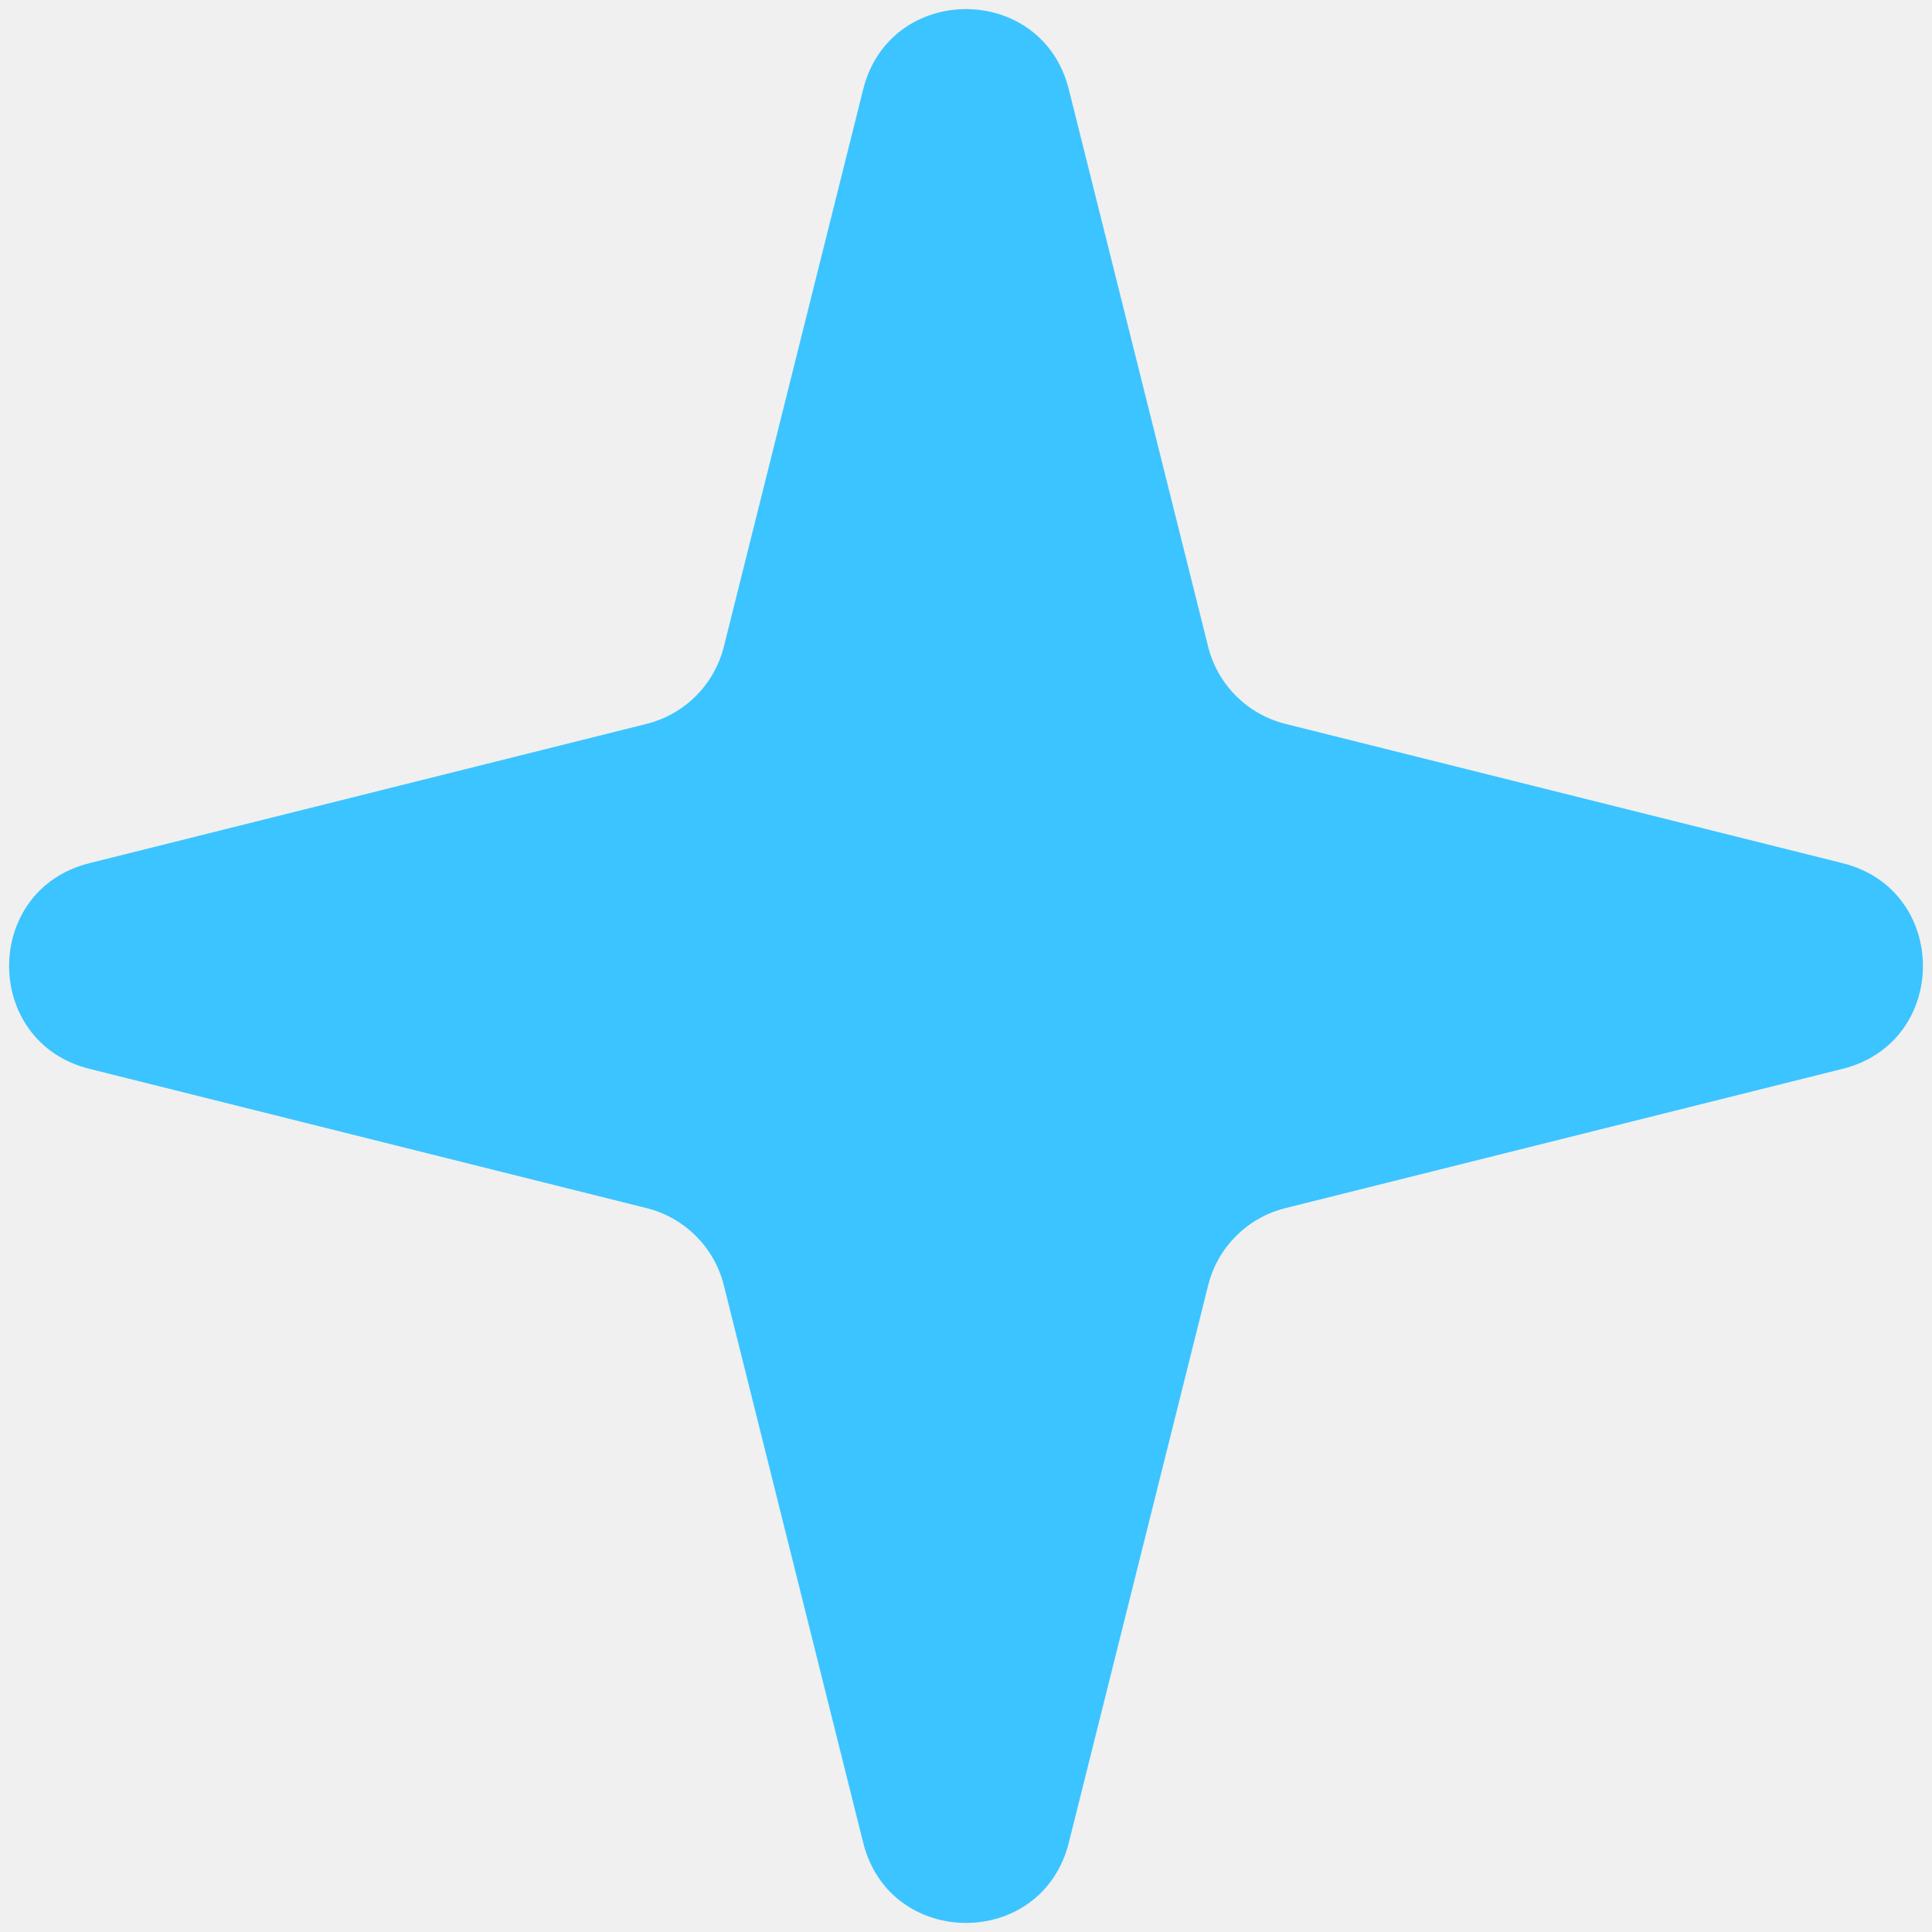
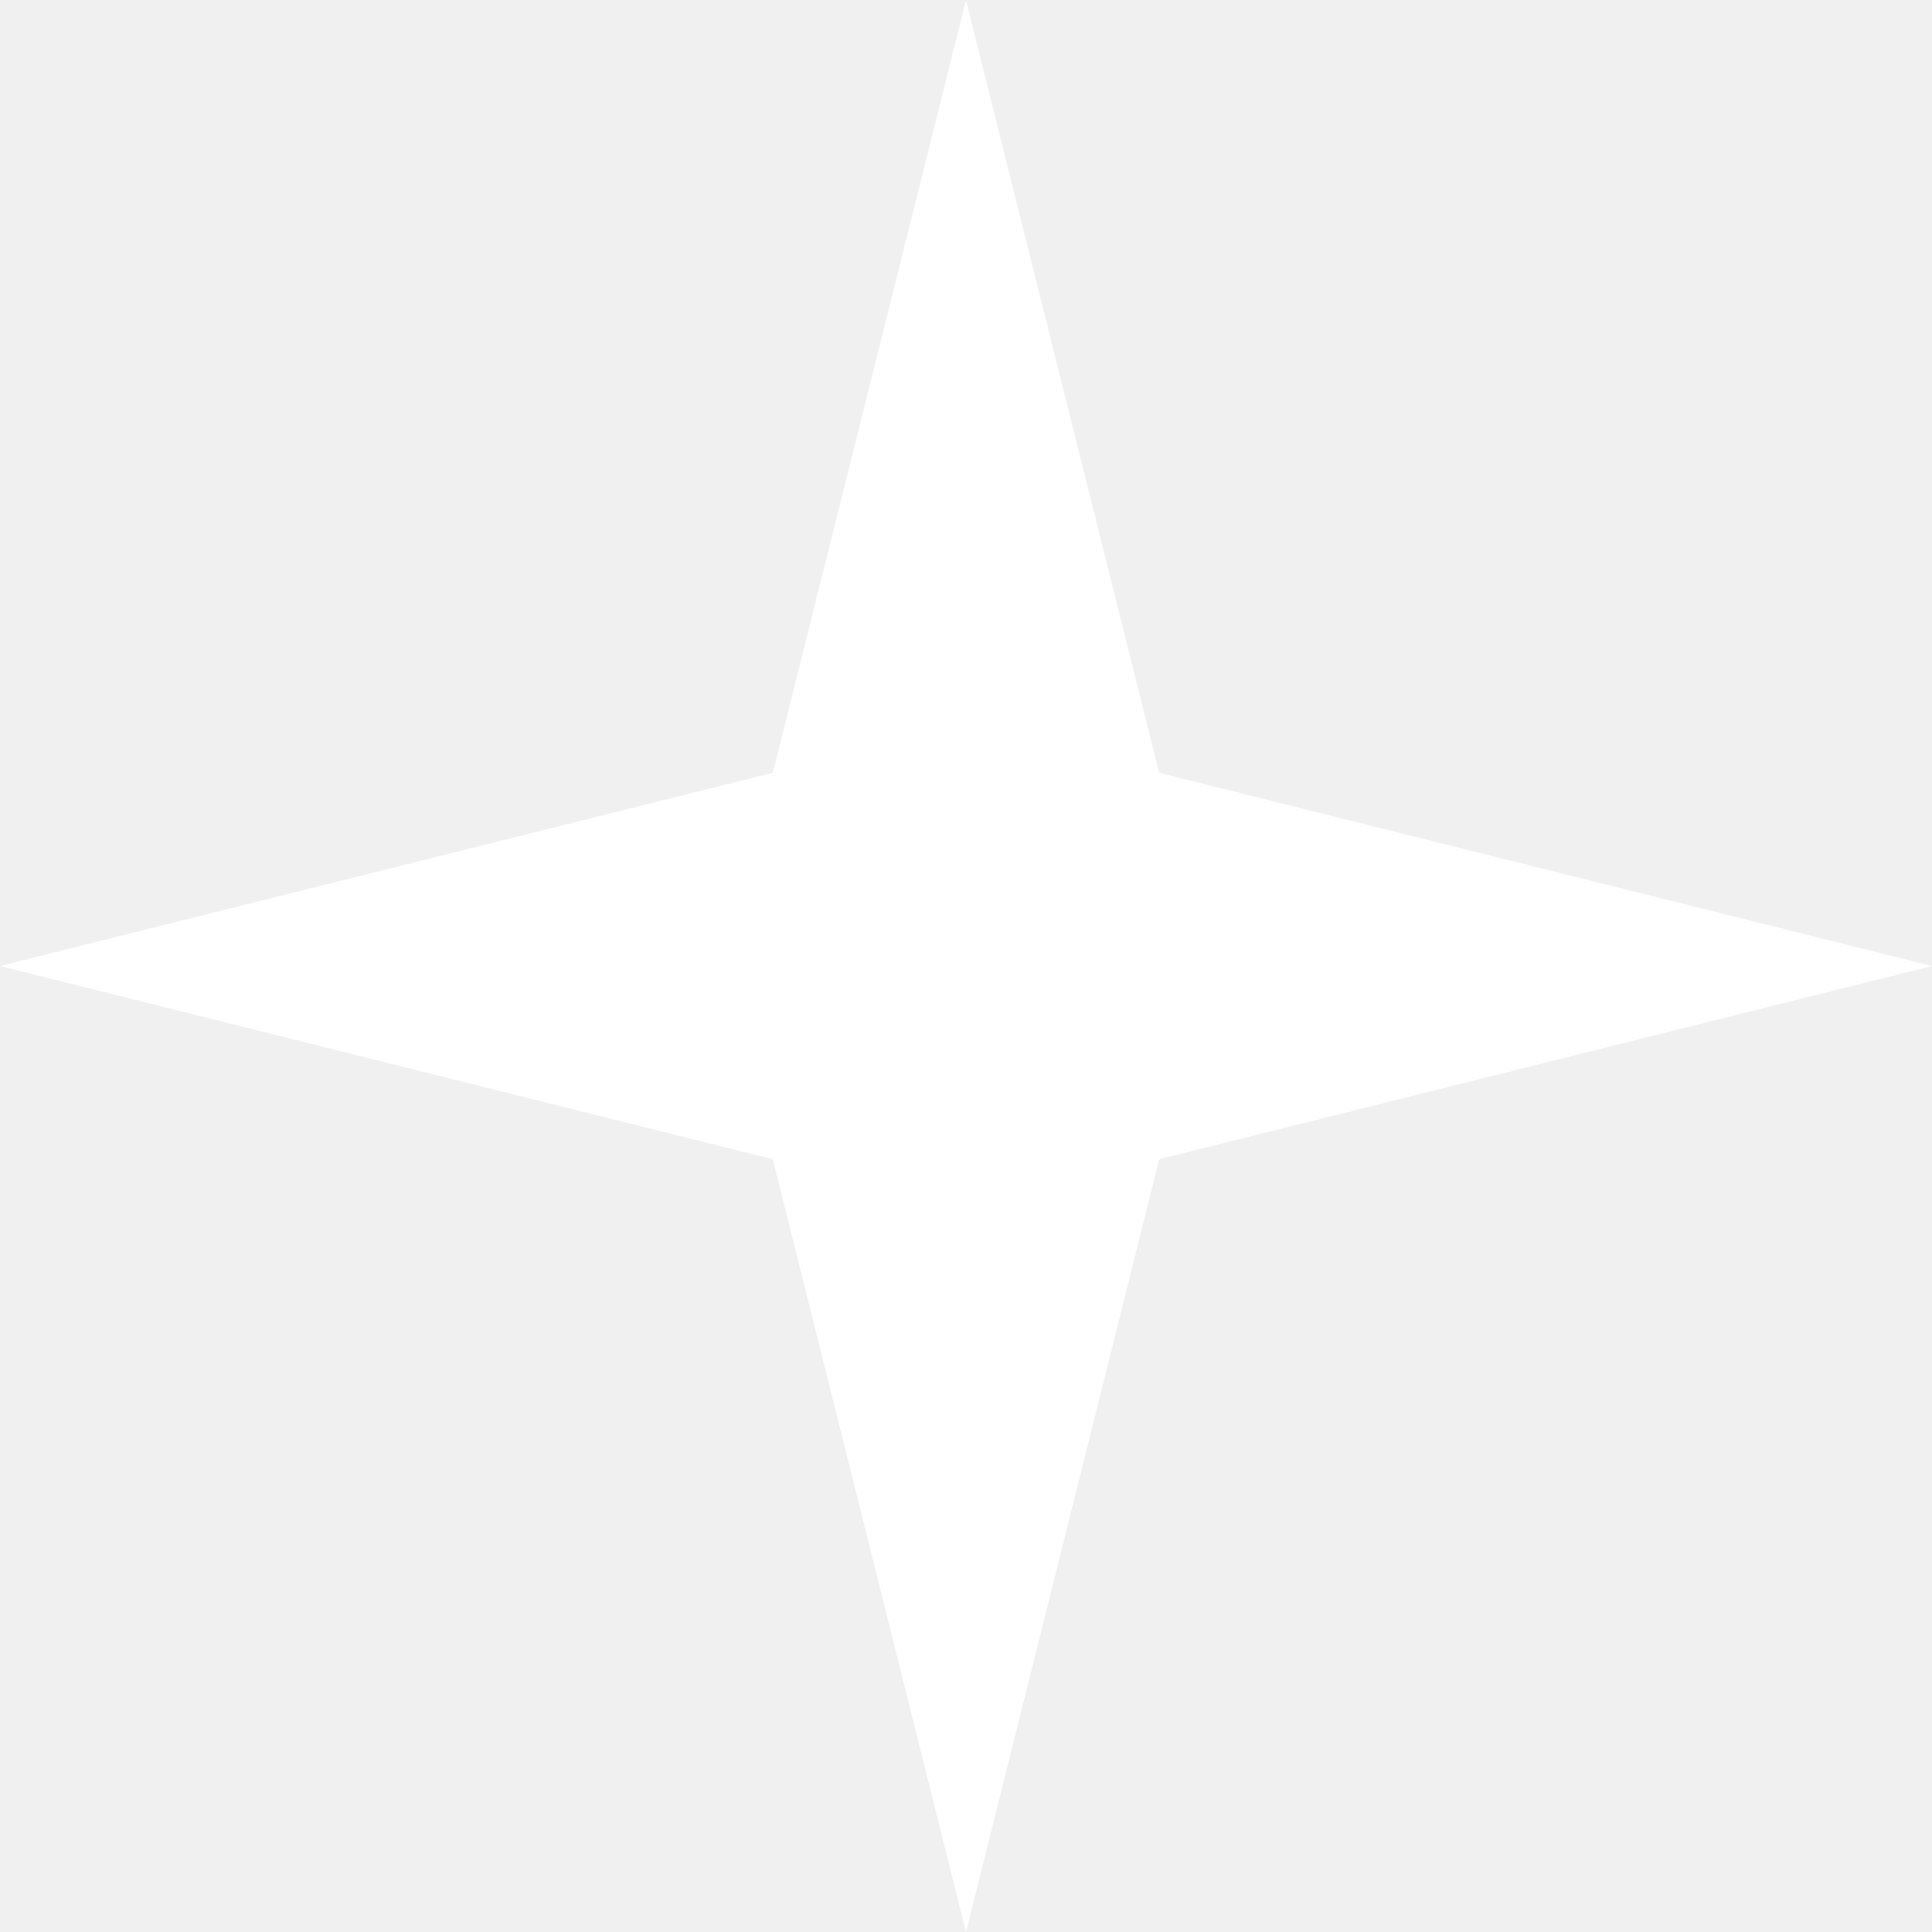
- <svg xmlns="http://www.w3.org/2000/svg" width="36" height="36" viewBox="0 0 36 36" fill="none">
-   <path d="M23.95 13.488C23.242 13.31 22.689 12.758 22.512 12.05L19.916 1.666C19.418 -0.329 16.582 -0.329 16.084 1.666L13.488 12.05C13.31 12.758 12.758 13.31 12.05 13.488L1.666 16.084C-0.329 16.582 -0.329 19.418 1.666 19.916L12.05 22.512C12.758 22.689 13.31 23.242 13.488 23.95L16.084 34.334C16.582 36.33 19.418 36.33 19.916 34.334L22.512 23.95C22.689 23.242 23.242 22.689 23.95 22.512L34.334 19.916C36.33 19.418 36.33 16.582 34.334 16.084L23.95 13.488Z" fill="#3BC4FF" />
+ <svg xmlns="http://www.w3.org/2000/svg" width="64" height="64" viewBox="0 0 64 64" fill="none">
+   <path d="M38.4 25.6L32 0L25.6 25.6L0 32L25.6 38.4L32 64L38.4 38.4L64 32L38.4 25.6Z" fill="white" />
</svg>
